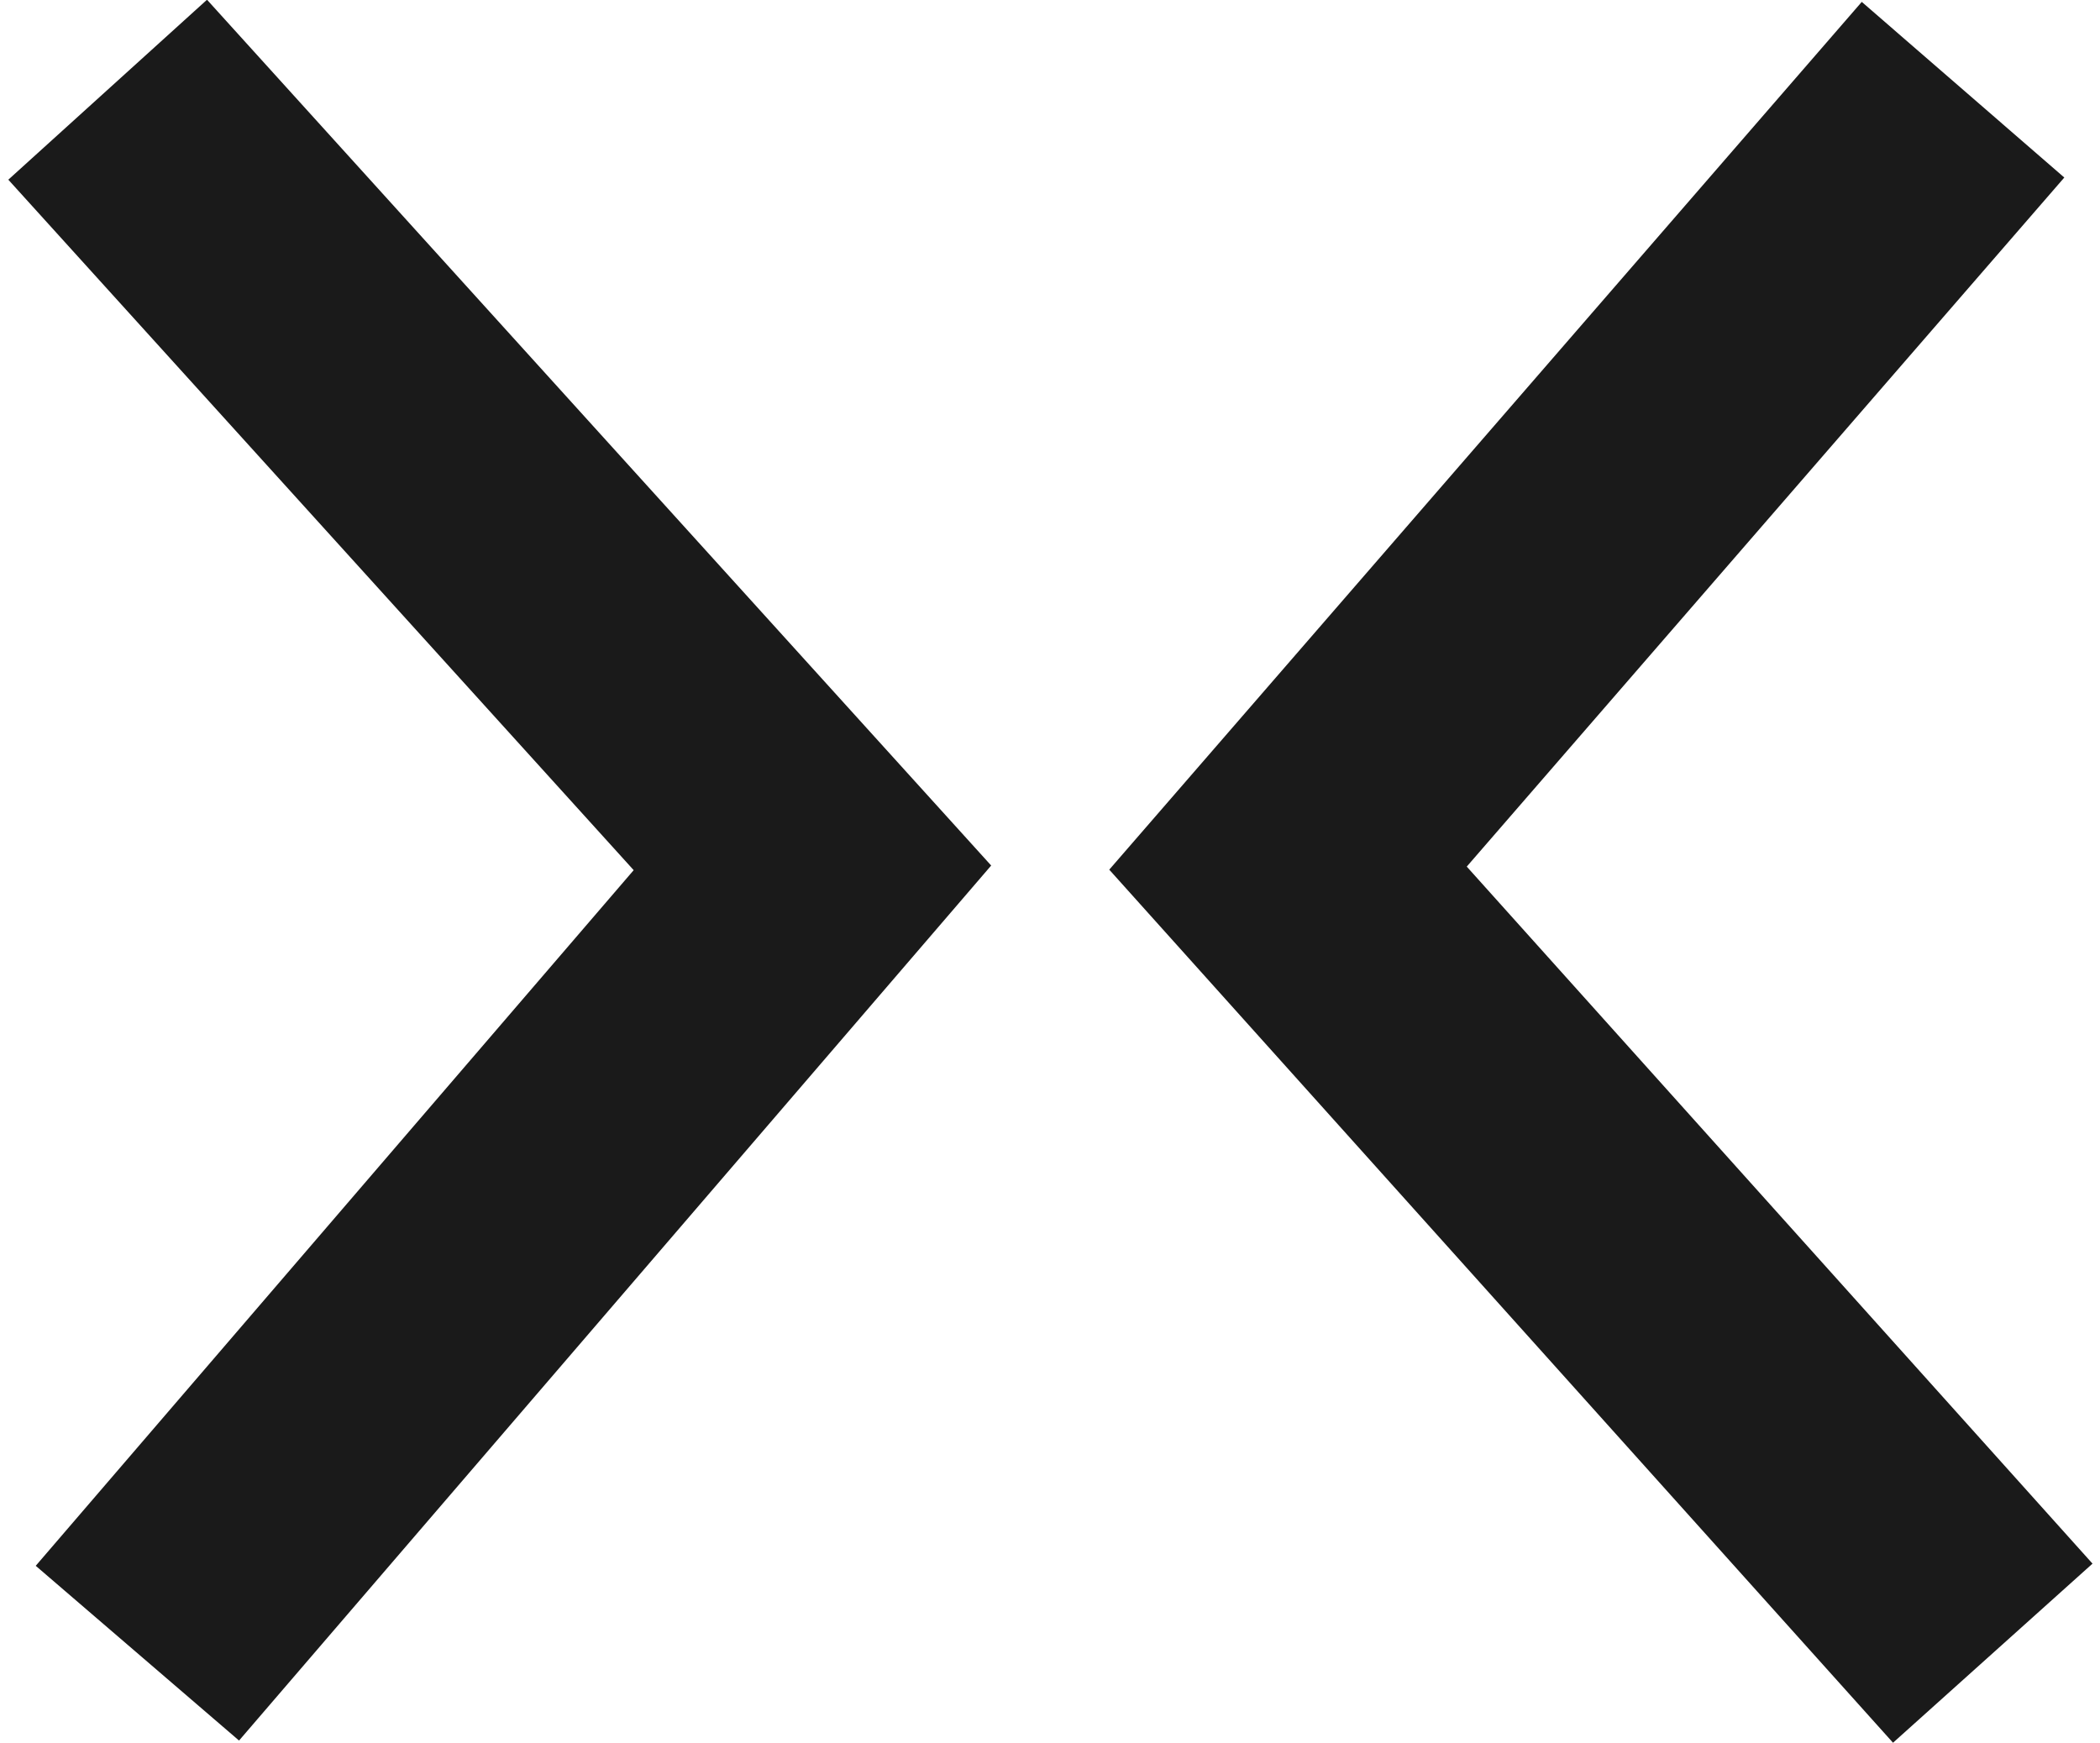
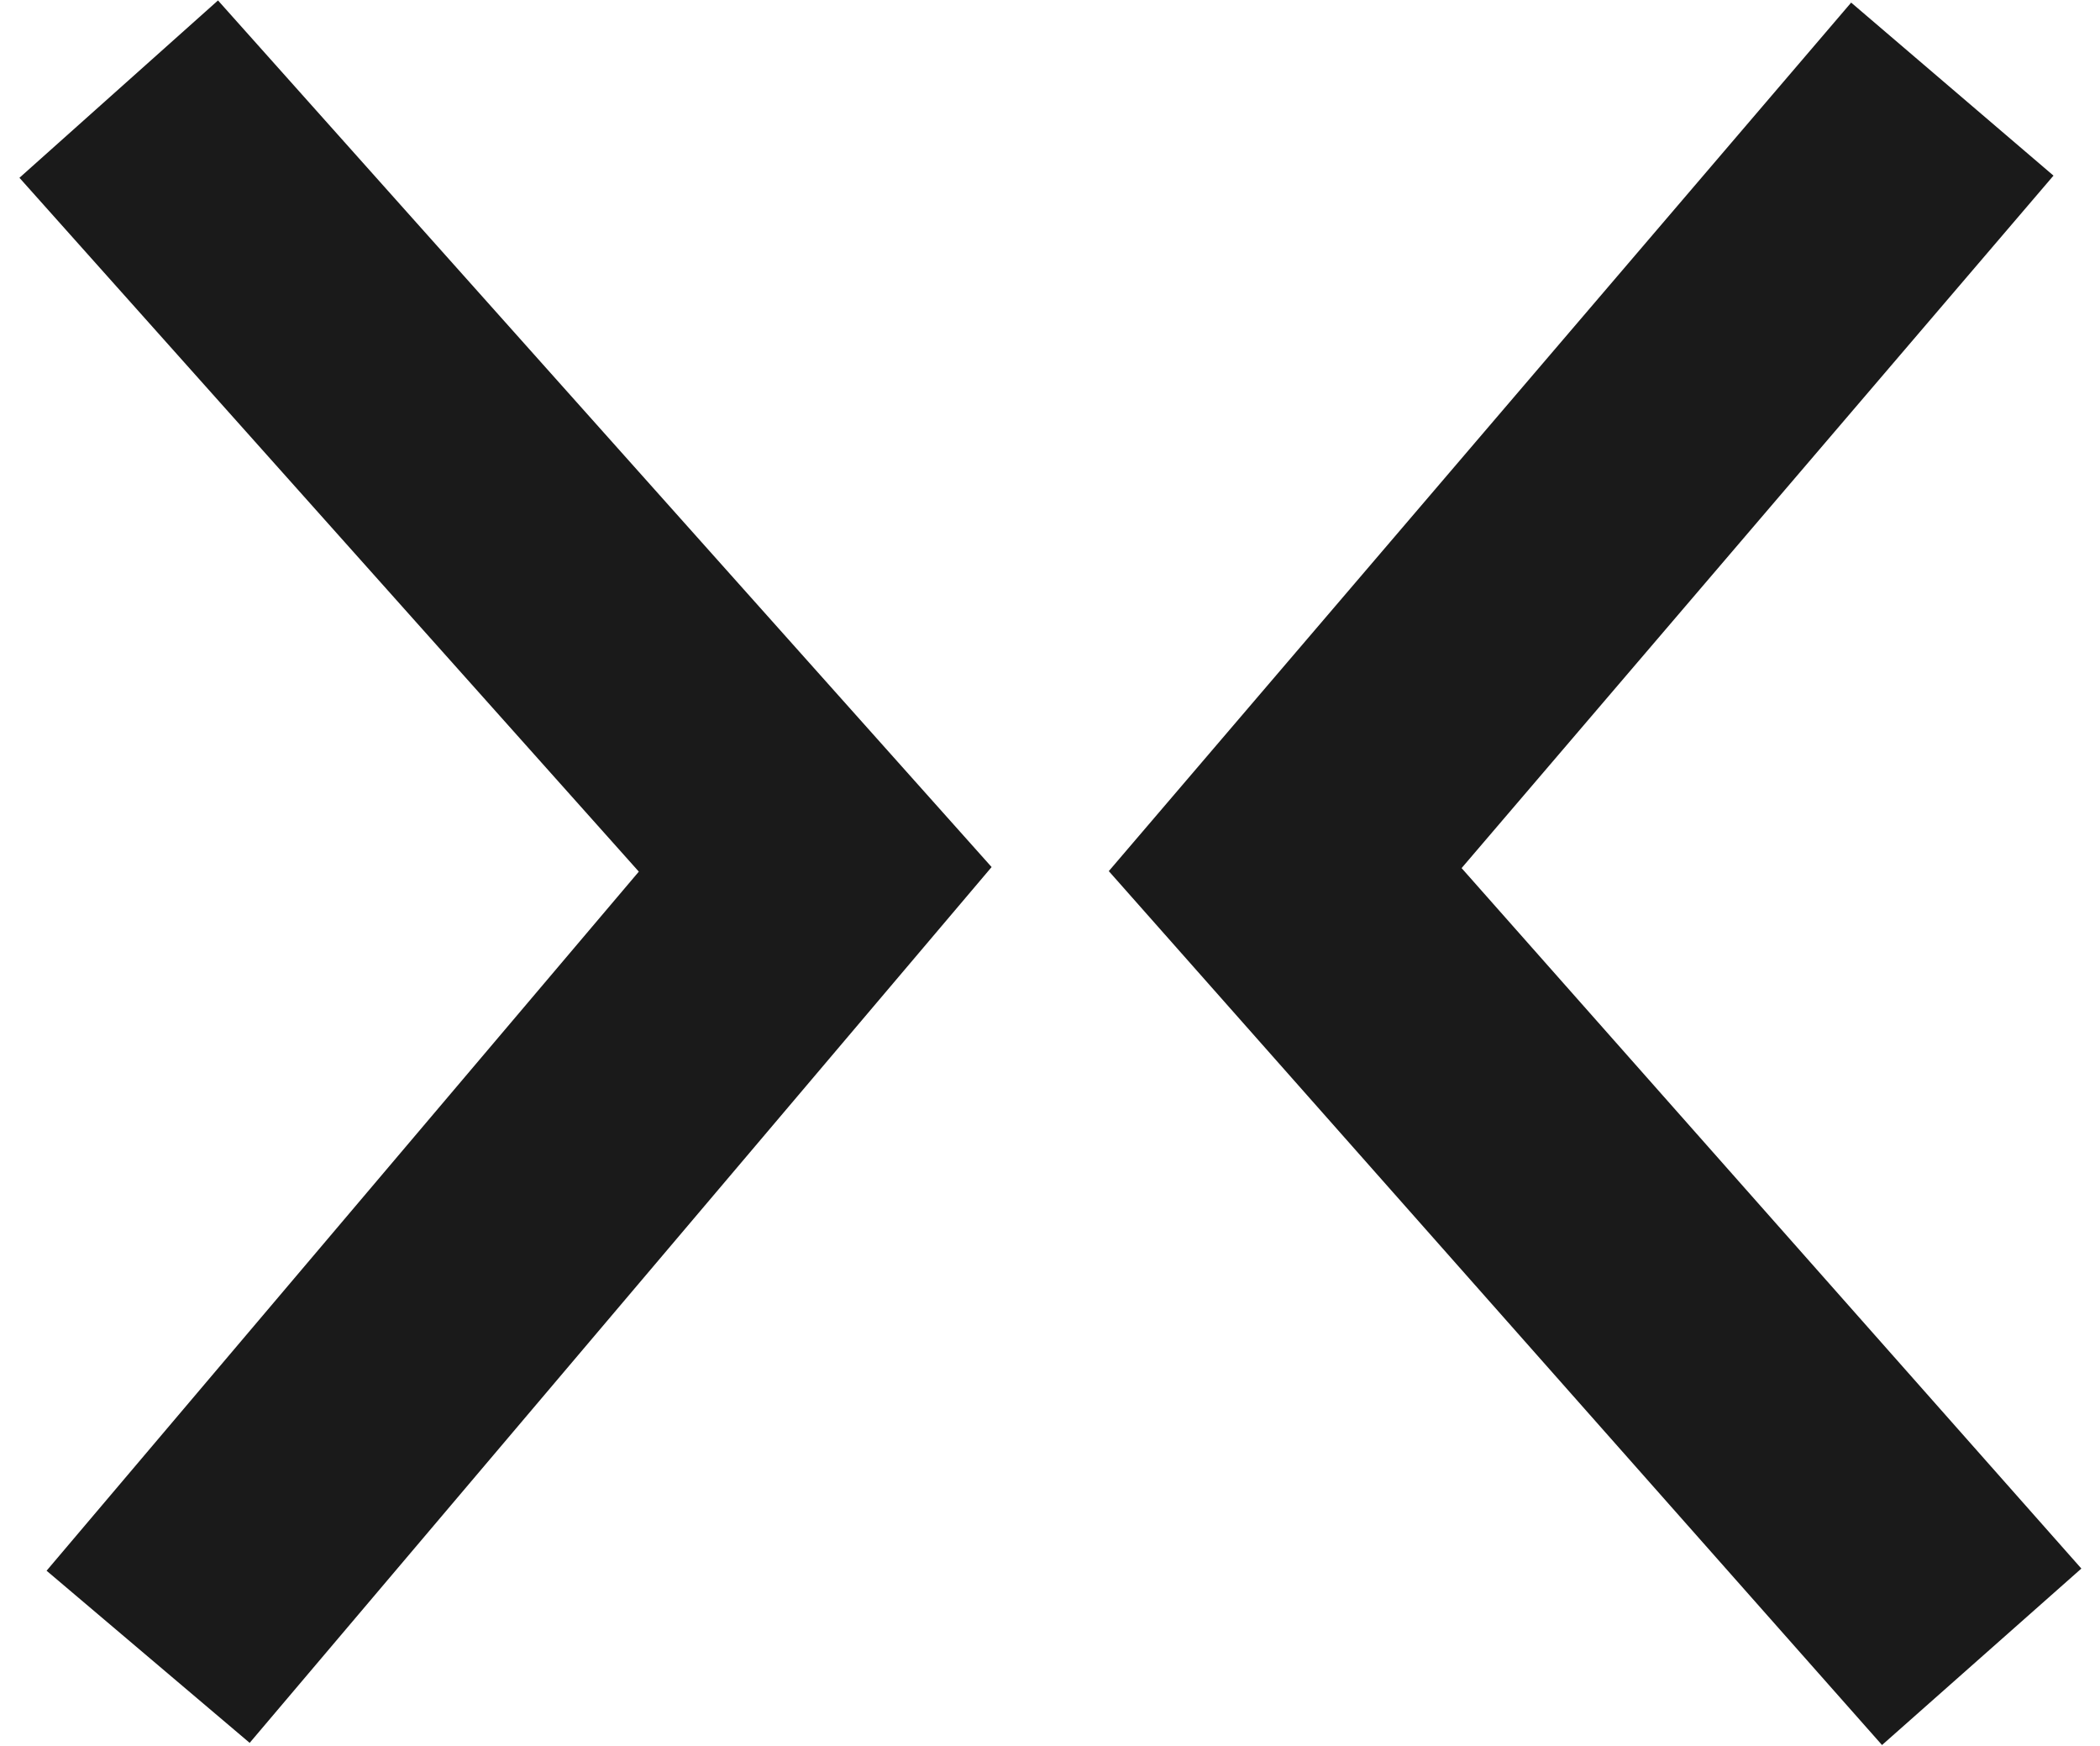
- <svg xmlns="http://www.w3.org/2000/svg" width="235px" height="195px" viewBox="0 0 235 195" version="1.1">
+ <svg xmlns="http://www.w3.org/2000/svg" width="71px" height="59px" viewBox="0 0 71 59" version="1.1">
  <description>Created with Sketch.</description>
  <defs />
  <g id="Page-1" stroke="none" stroke-width="1" fill="none" fill-rule="evenodd">
-     <g id="Shape-+-Shape-2" transform="translate(12, 10)" stroke="#1A1A1A" stroke-width="30">
-       <path d="M0.048,0.039 L78.914,87.116 L3.374,174.999" id="Shape" />
-       <path d="M211,174.999 L132.134,87.148 L207.673,0.039" id="Shape-2" />
+     <g id="Shape-+-Shape-2" transform="translate(4, 3)" stroke="#1A1A1A" stroke-width="9">
+       <path d="M0.014,0.012 L23.562,26.384 L1.008,53" id="Shape" />
+       <path d="M63,53 L39.452,26.393 L62.007,0.012" id="Shape-2" />
    </g>
  </g>
</svg>
